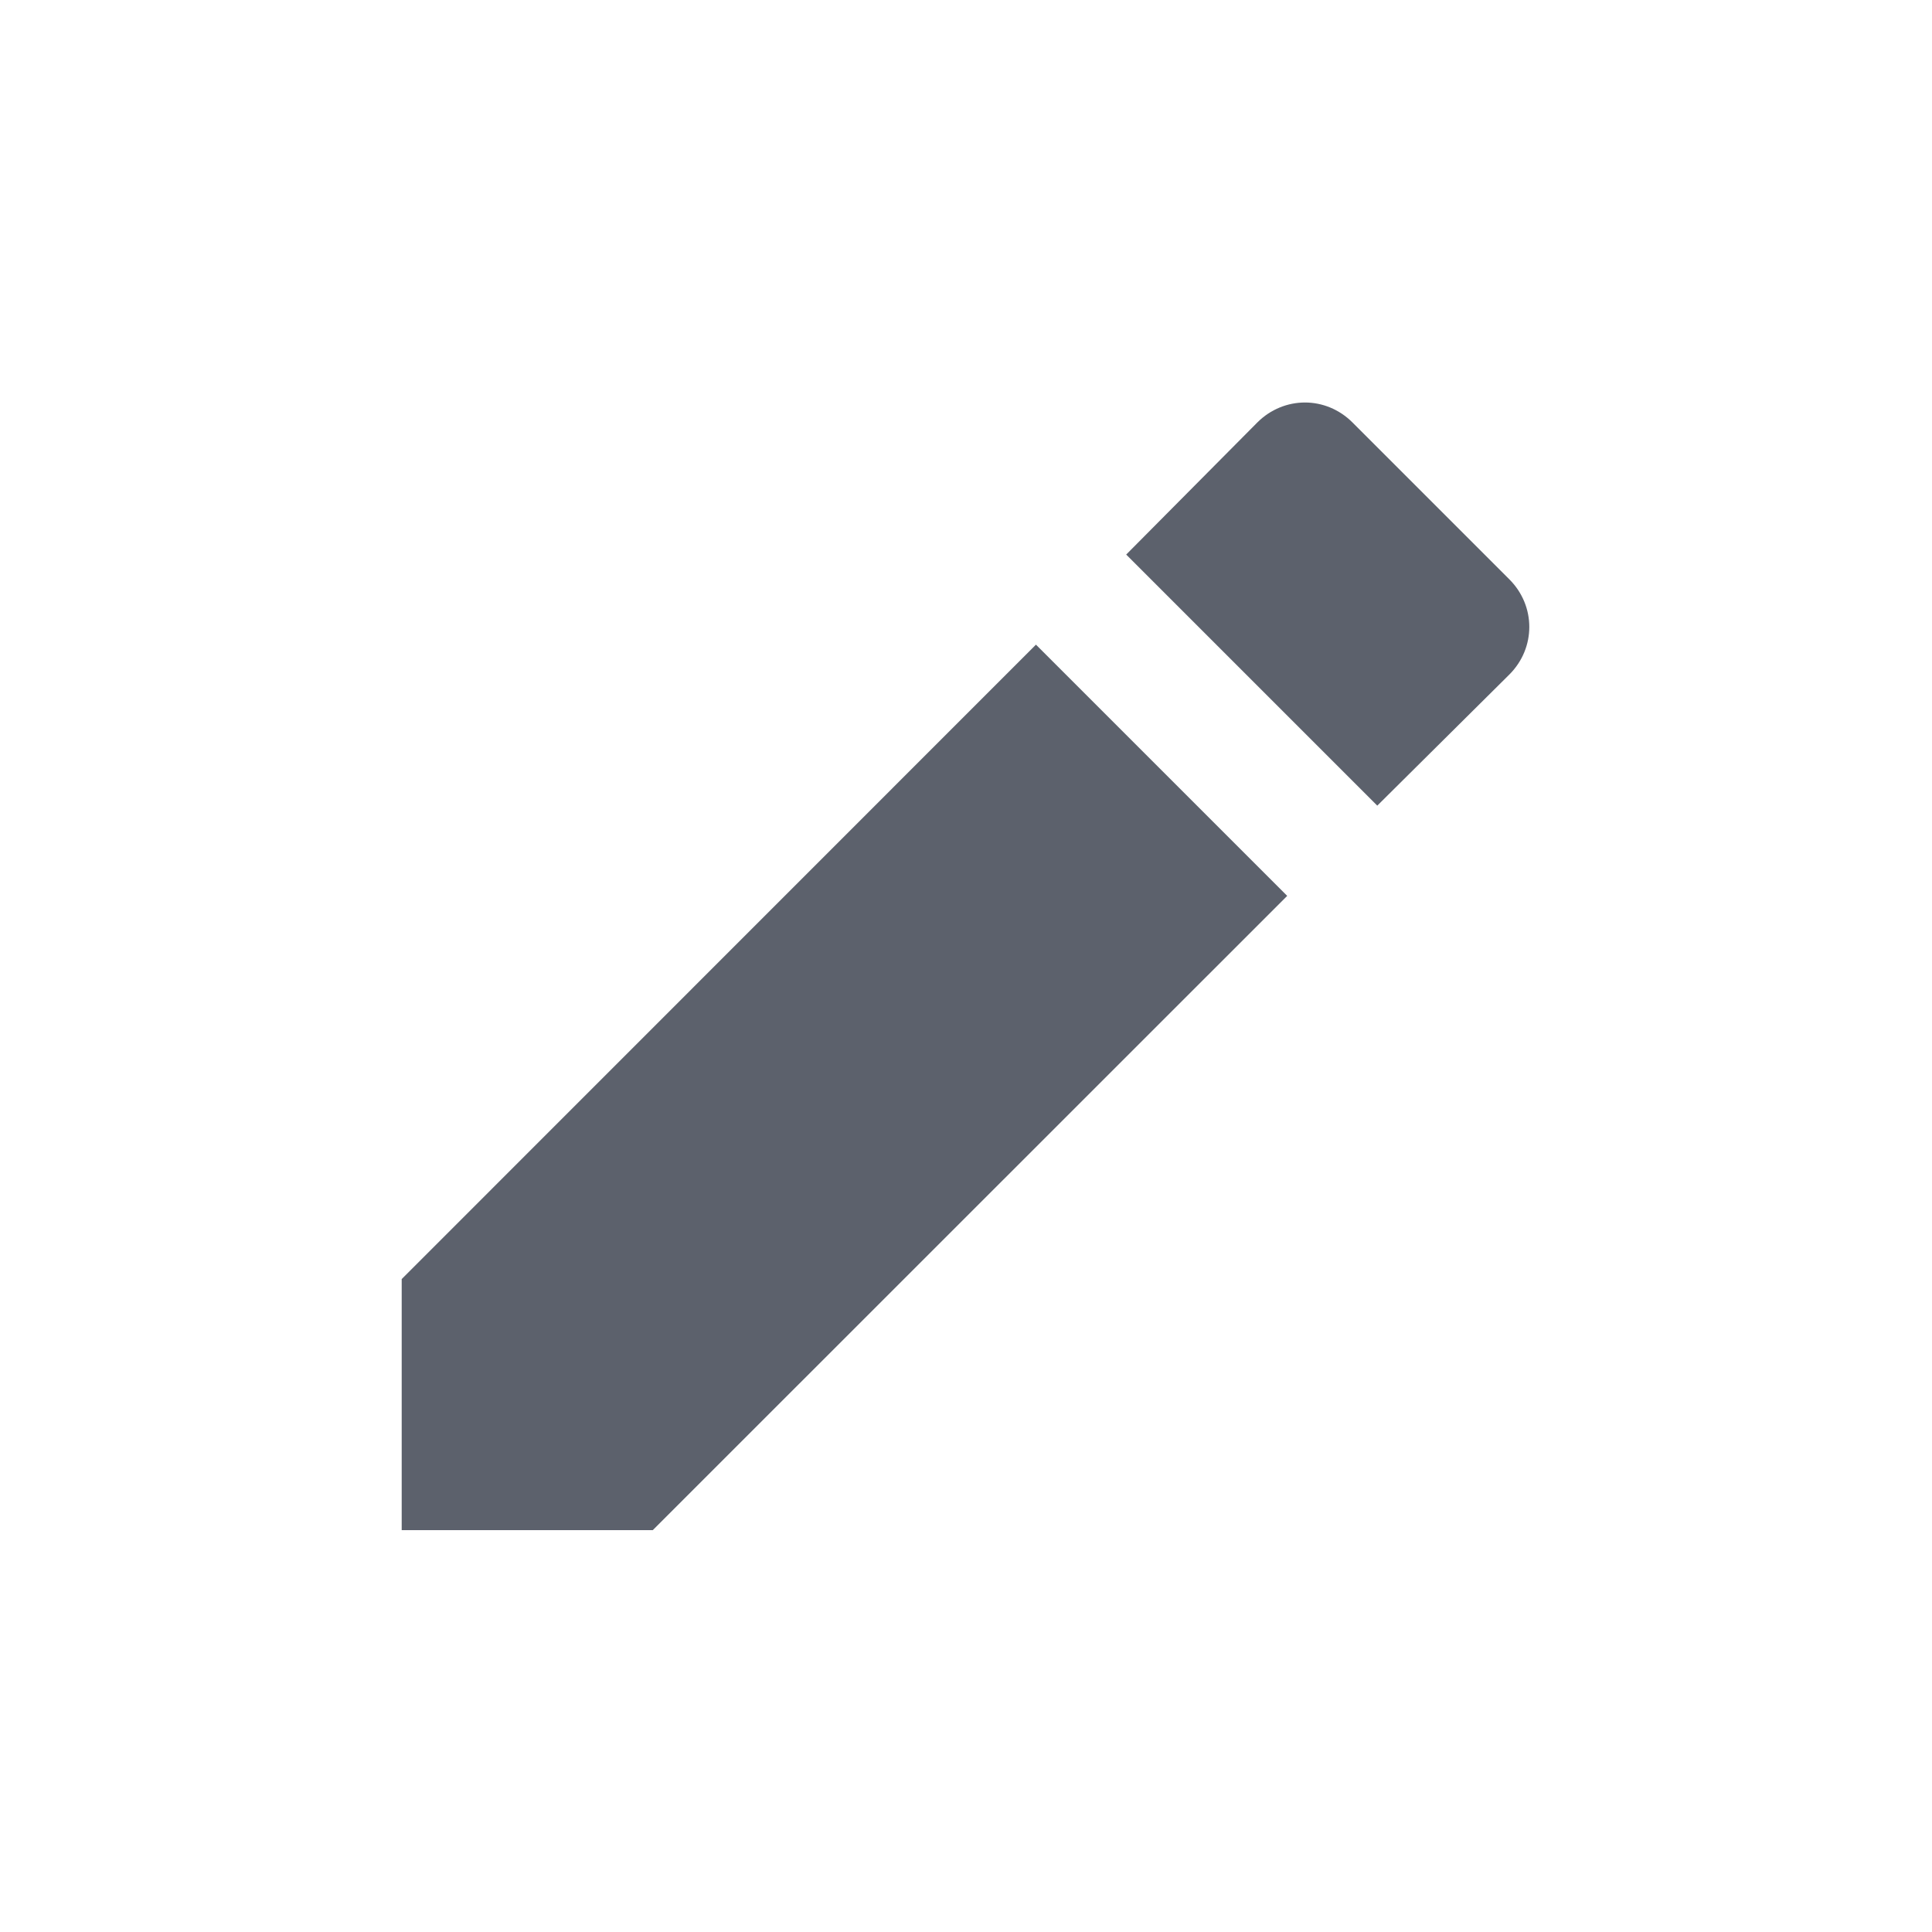
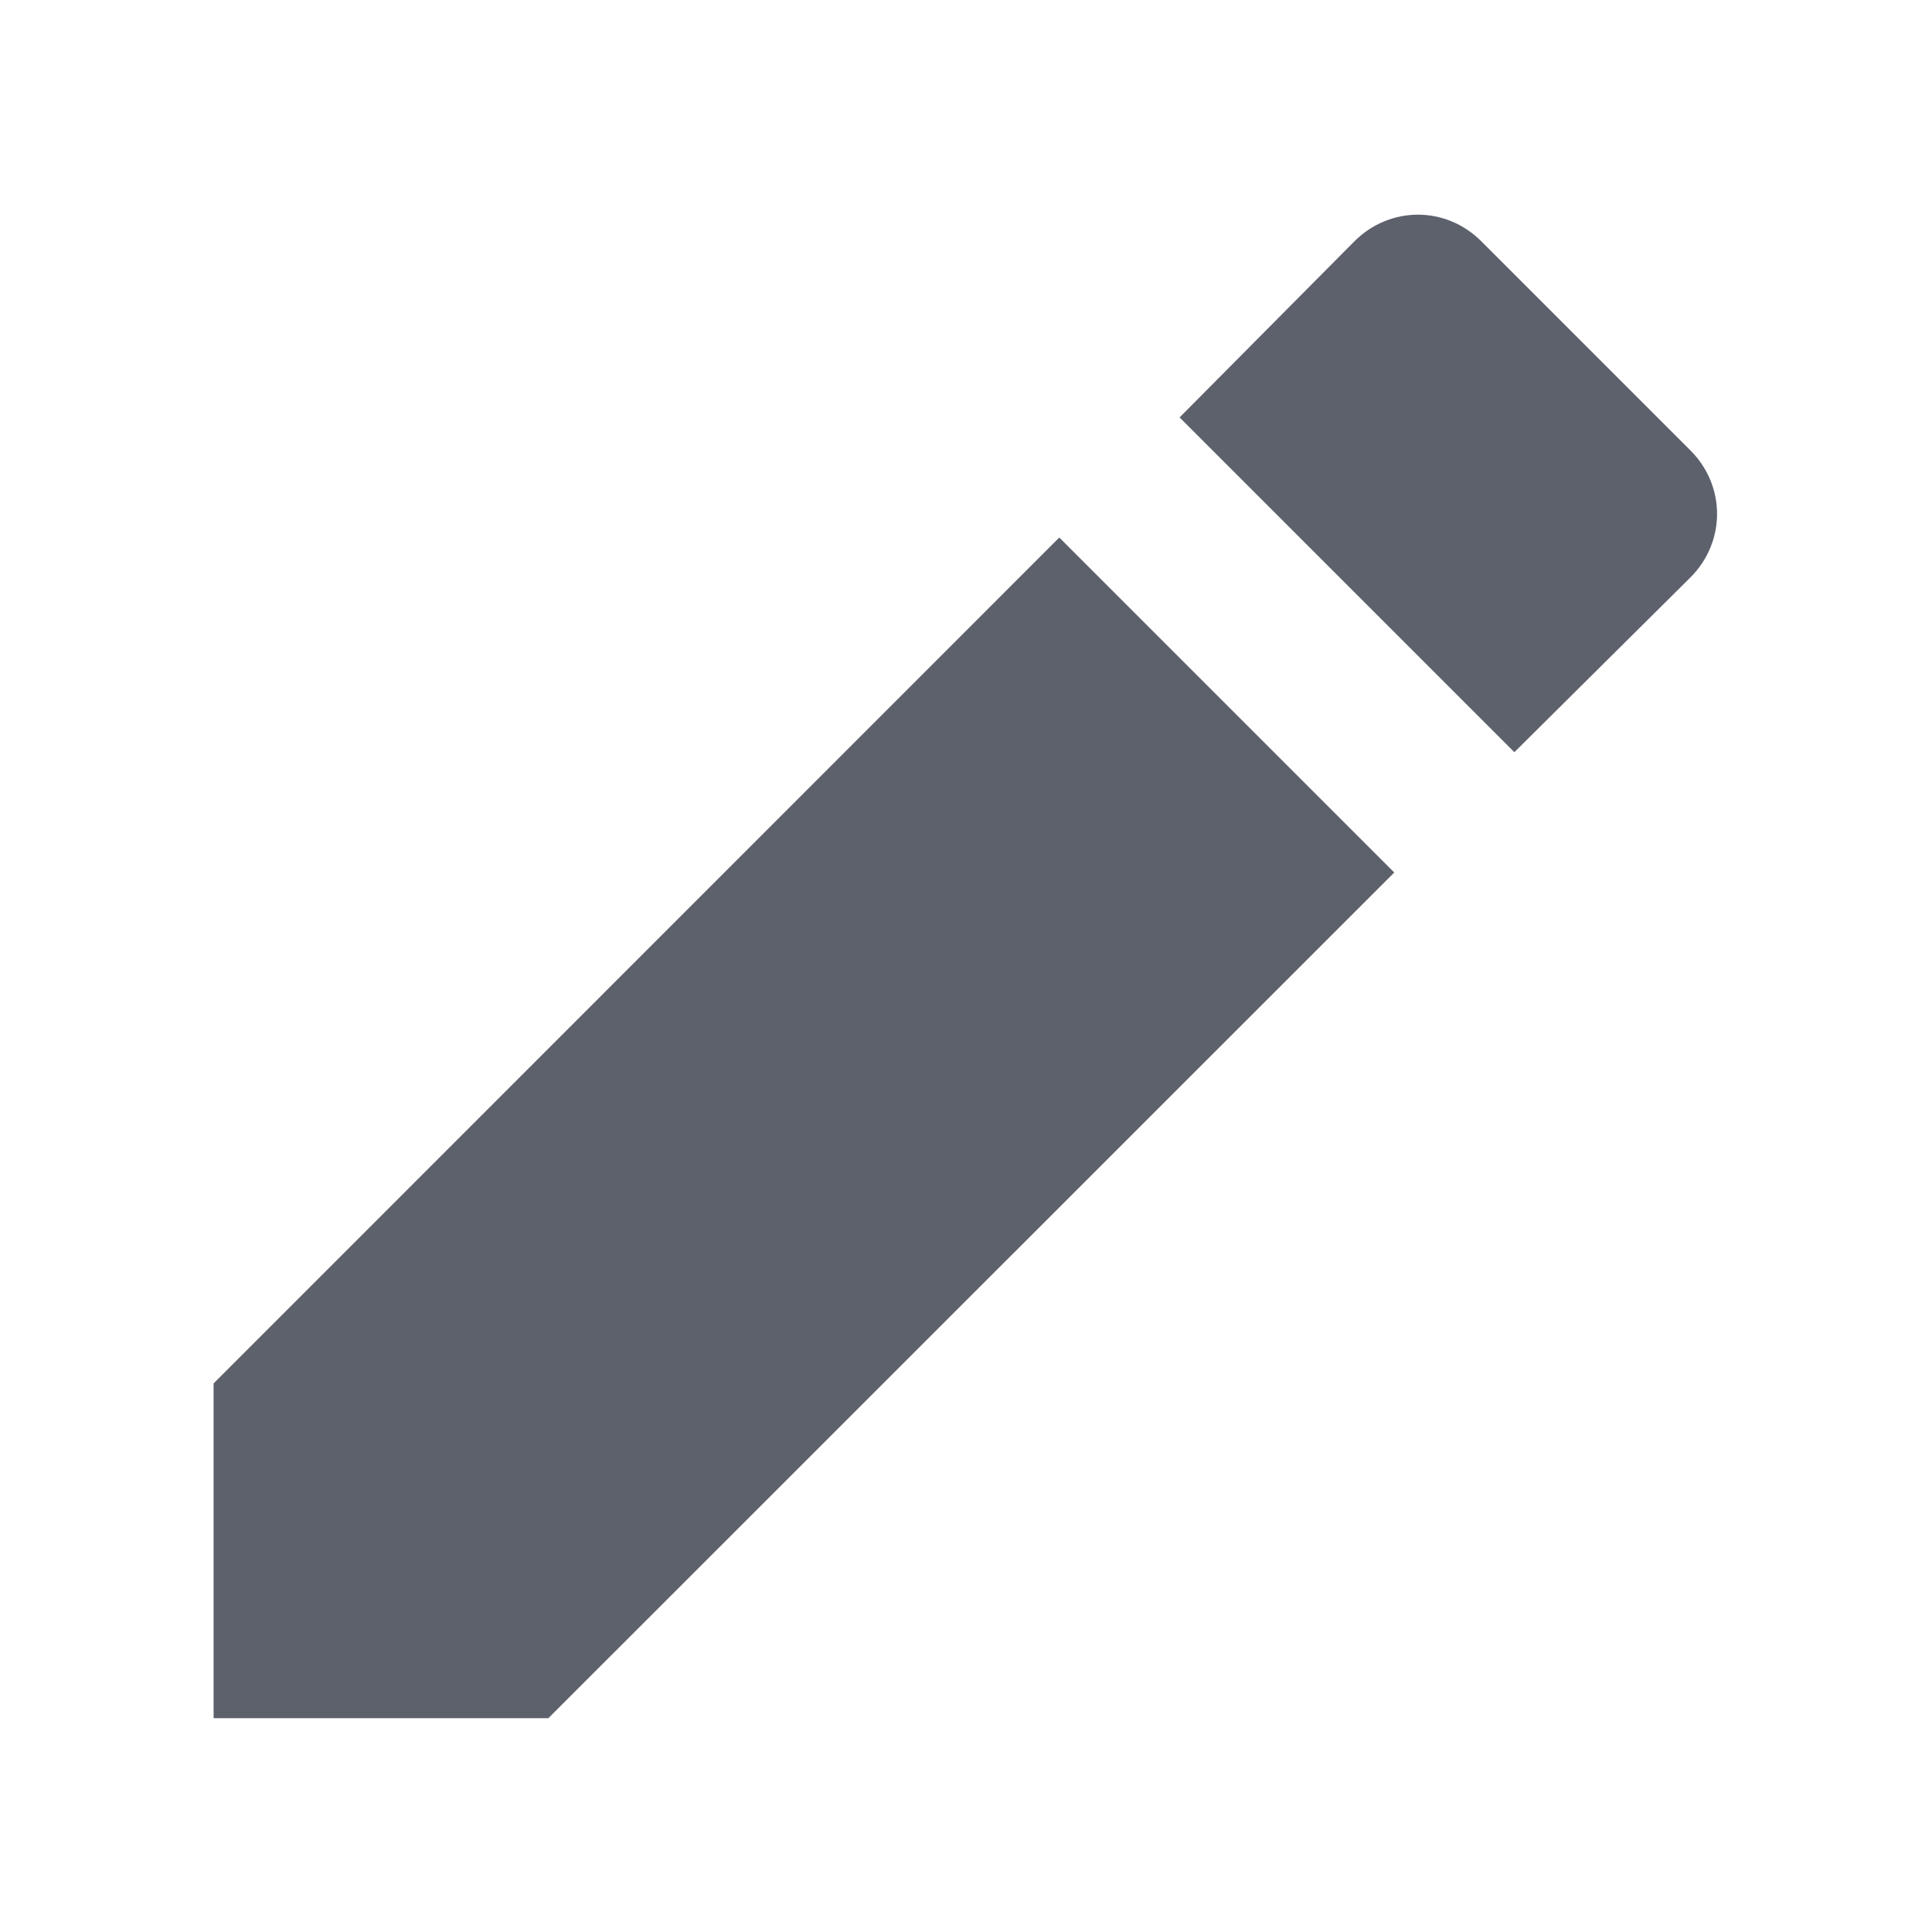
- <svg xmlns="http://www.w3.org/2000/svg" width="24" height="24" viewBox="0 0 24 24">
+ <svg xmlns="http://www.w3.org/2000/svg" width="24" height="24" viewBox="3 3 18 18">
  <defs>
    <style id="current-color-scheme" type="text/css">
   .ColorScheme-Text { color:#5c616c; } .ColorScheme-Highlight { color:#5294e2; }
  </style>
  </defs>
  <path style="fill:currentColor" class="ColorScheme-Text" d="M 12.211 1 C 11.998 1 11.784 1.083 11.619 1.248 L 9.99 2.889 L 13.109 6.008 L 14.75 4.379 C 15.08 4.049 15.08 3.527 14.75 3.197 L 12.801 1.248 C 12.636 1.083 12.423 1 12.211 1 z M 8.869 4.008 L 0.99 11.889 L 0.99 15.008 L 4.109 15.008 L 11.99 7.129 L 8.869 4.008 z" transform="translate(4 4)" />
</svg>
